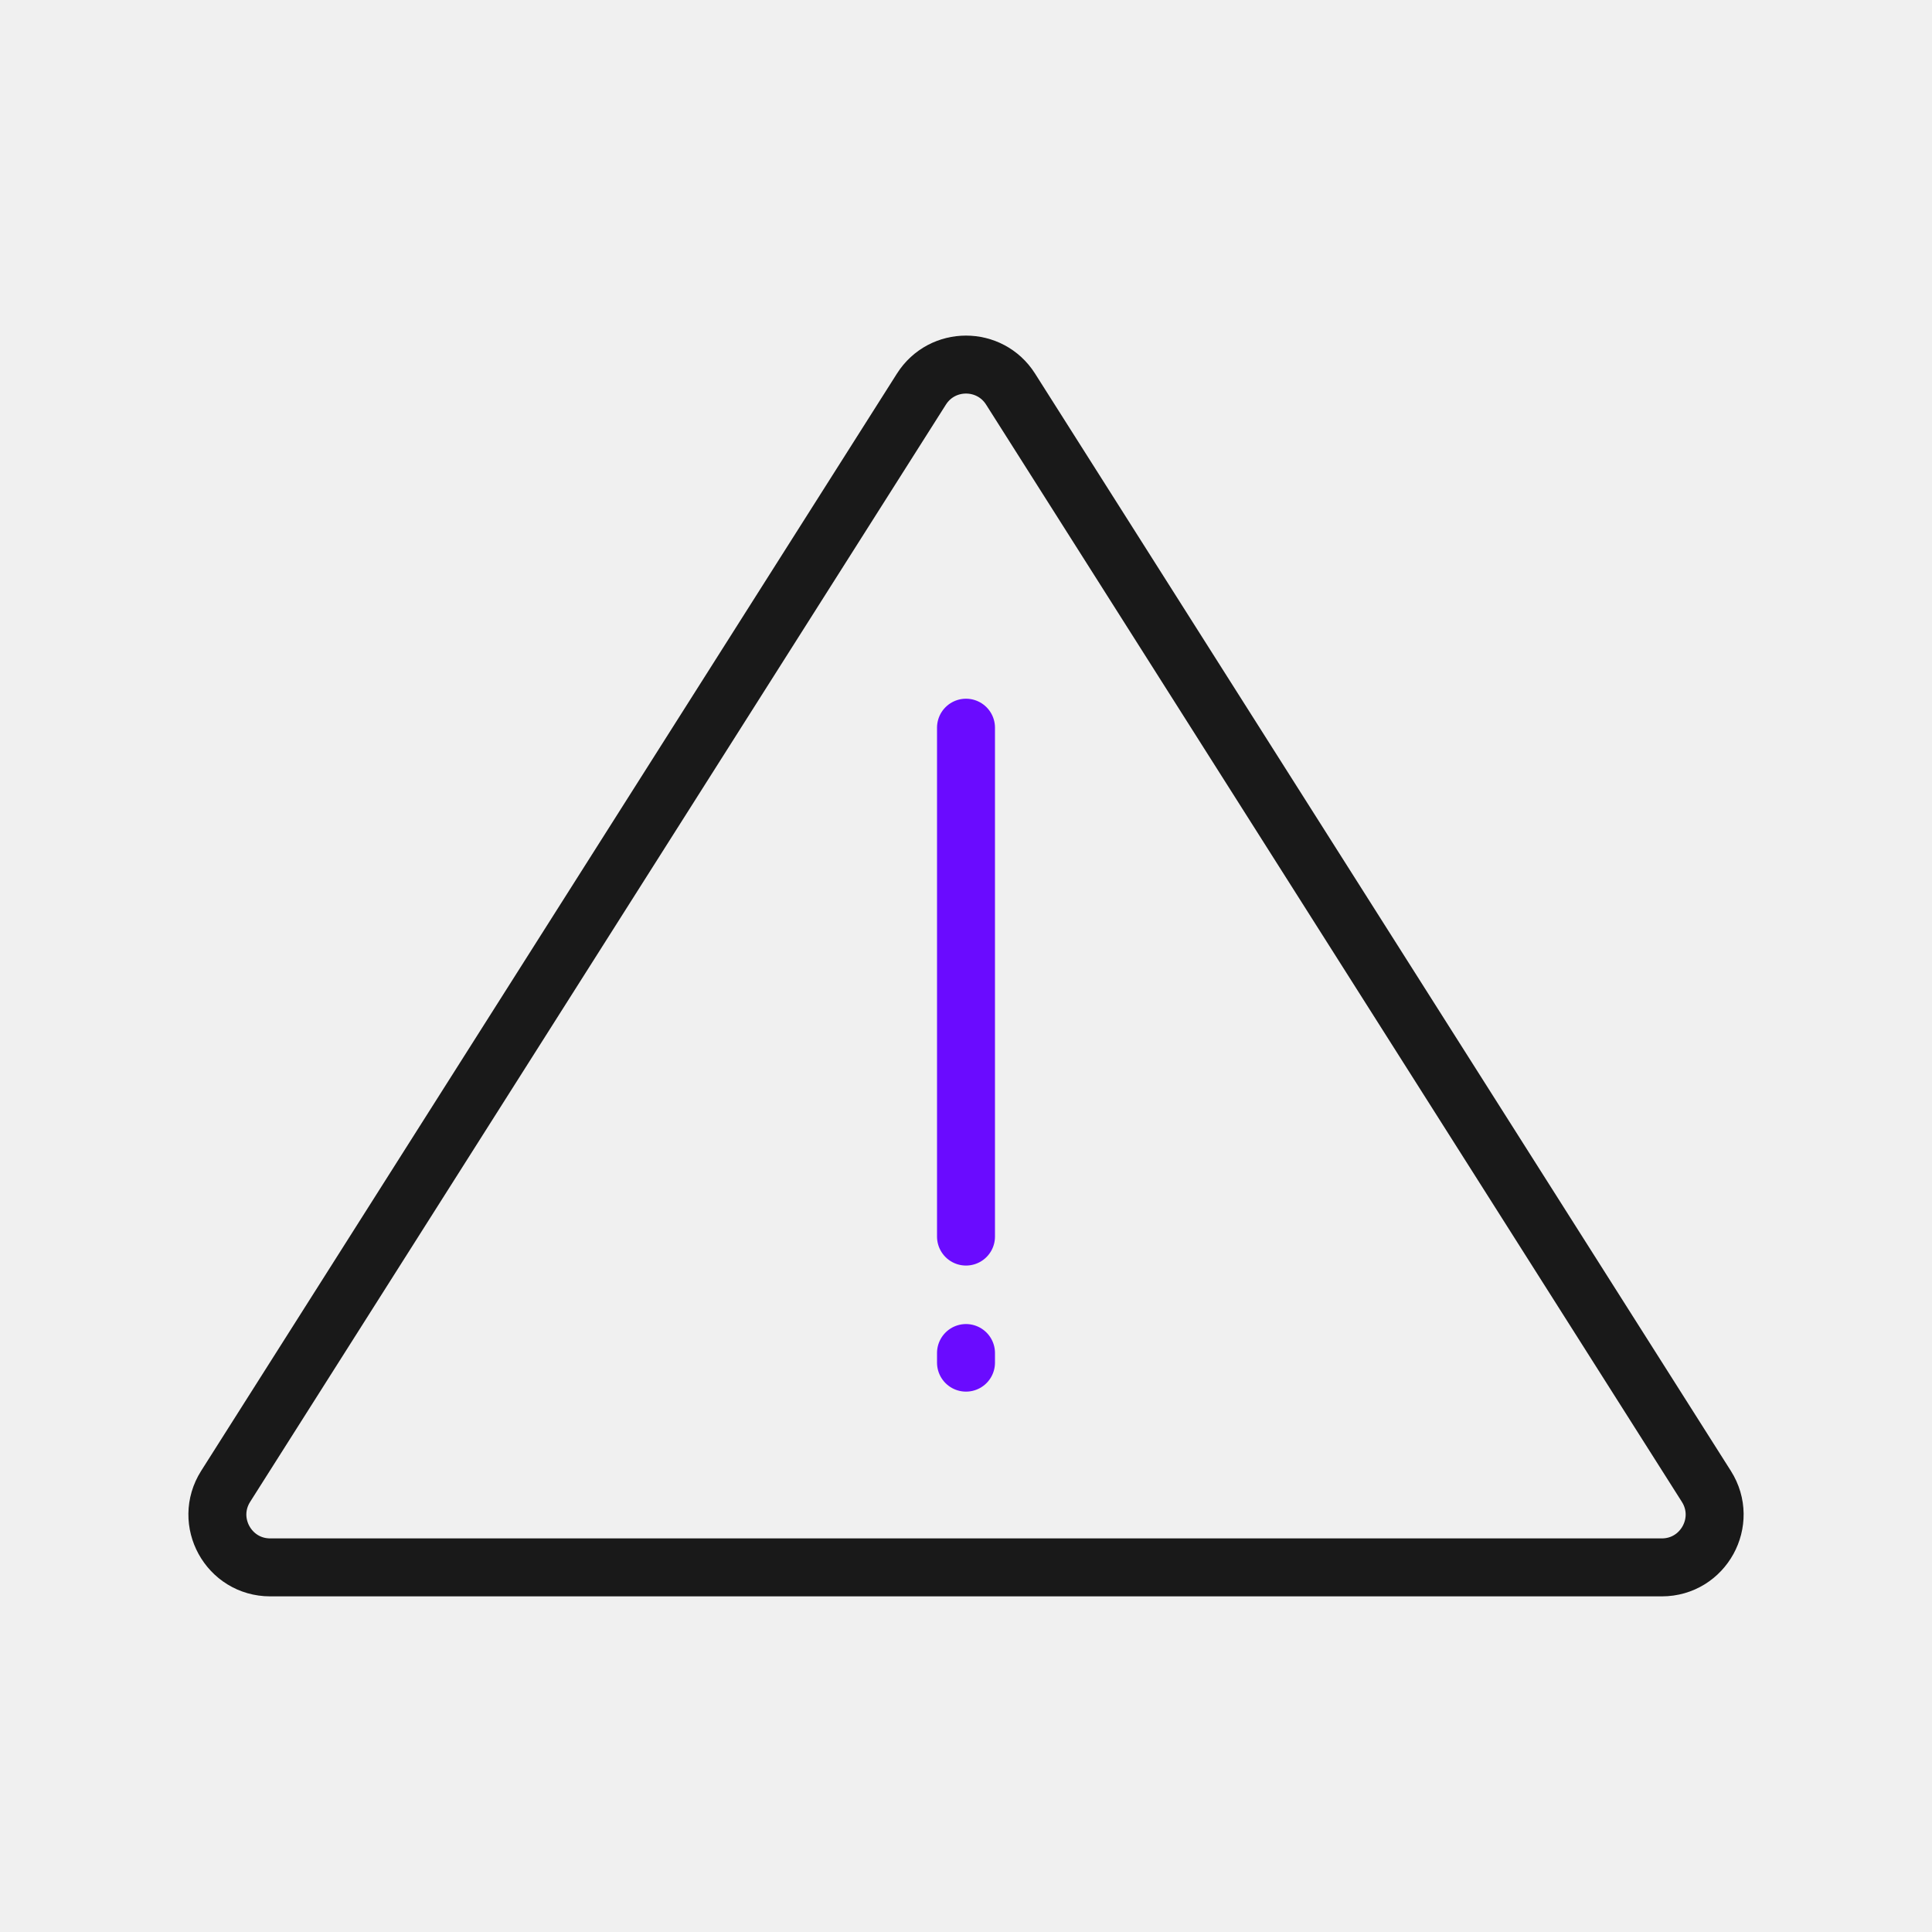
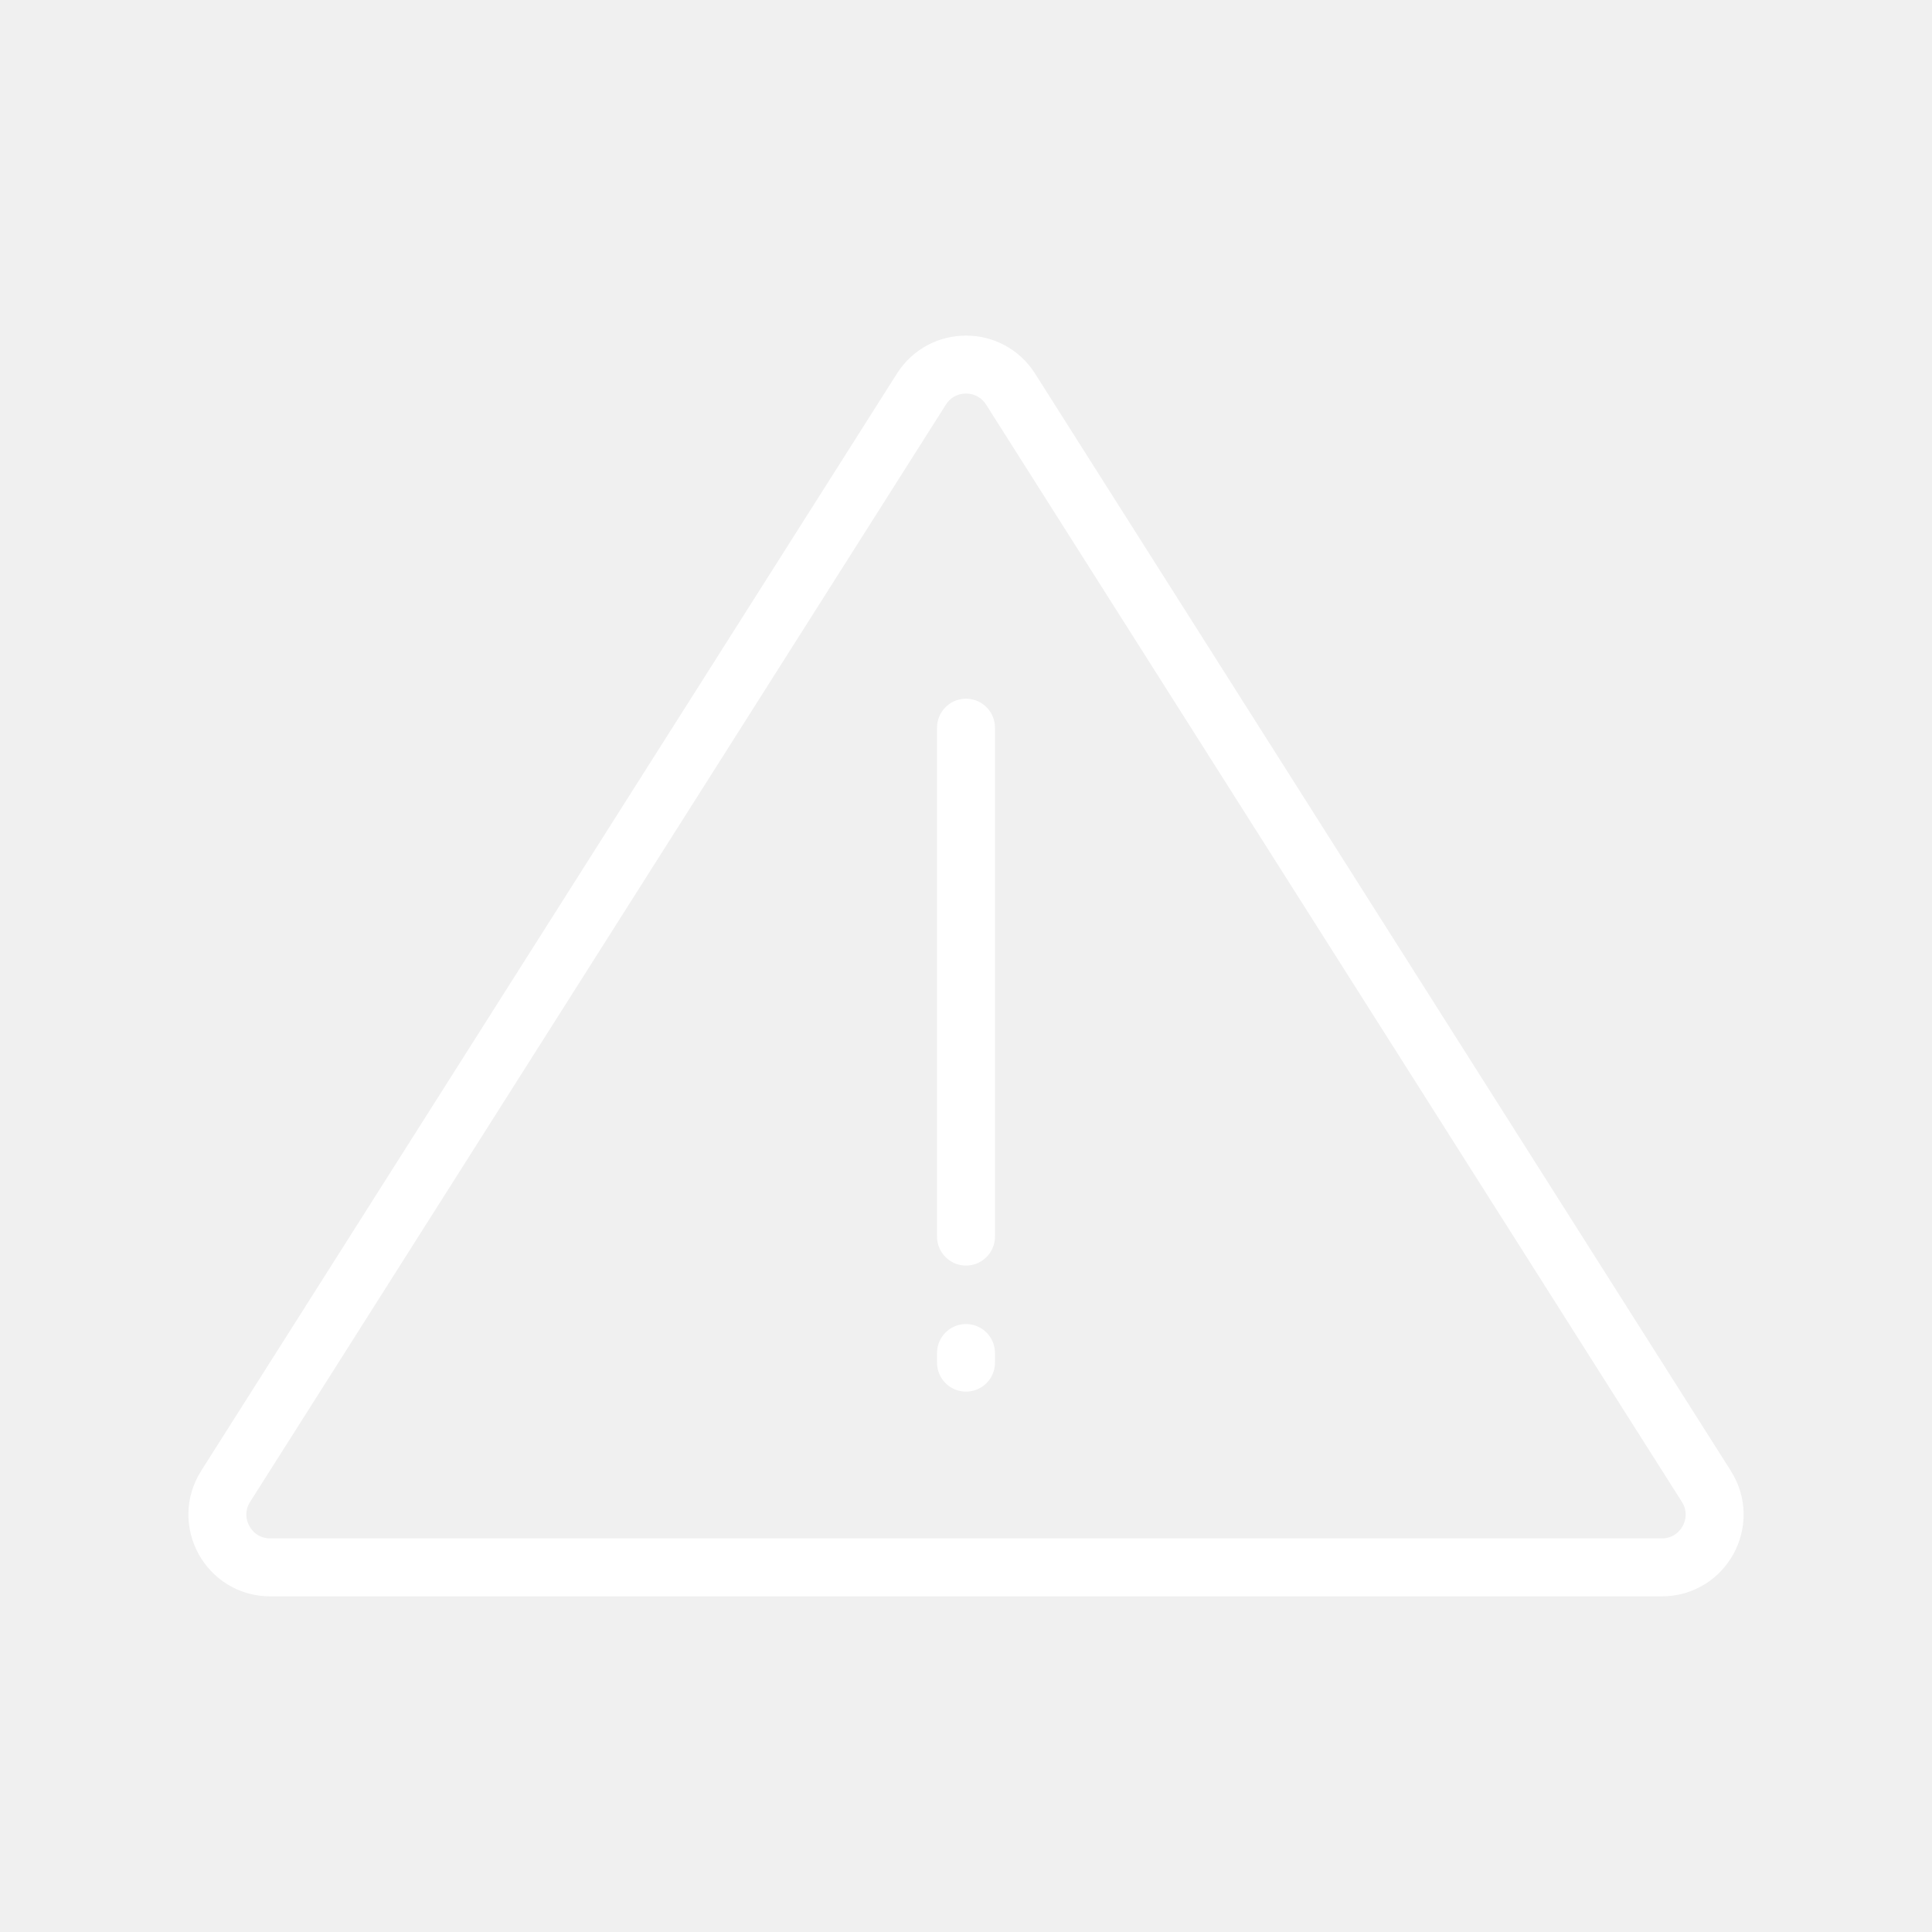
<svg xmlns="http://www.w3.org/2000/svg" width="400" height="400" viewBox="0 0 400 400" fill="none">
-   <path d="M353.28 307.73L209.23 80.56C204.94 73.79 195.06 73.79 190.77 80.56L46.72 307.73C42.11 315.01 47.33 324.51 55.95 324.51H344.06C352.67 324.51 357.9 315.01 353.28 307.73Z" stroke="#191919" stroke-width="12" stroke-miterlimit="10" stroke-linecap="round" stroke-linejoin="round" />
-   <path d="M200 150.66V256.02" stroke="#6A0BFF" stroke-width="12" stroke-miterlimit="10" stroke-linecap="round" stroke-linejoin="round" />
-   <path d="M200 280.13V282.12" stroke="#6A0BFF" stroke-width="12" stroke-miterlimit="10" stroke-linecap="round" stroke-linejoin="round" />
+   <path d="M353.28 307.73L209.23 80.56C204.94 73.79 195.06 73.79 190.77 80.56L46.72 307.73C42.11 315.01 47.33 324.51 55.95 324.51H344.06C352.67 324.51 357.9 315.01 353.28 307.73Z" stroke="#fff" stroke-width="12" stroke-miterlimit="10" stroke-linecap="round" stroke-linejoin="round" />
+   <path d="M200 150.66V256.02" stroke="#fff" stroke-width="12" stroke-miterlimit="10" stroke-linecap="round" stroke-linejoin="round" />
+   <path d="M200 280.13V282.12" stroke="#fff" stroke-width="12" stroke-miterlimit="10" stroke-linecap="round" stroke-linejoin="round" />
</svg>
